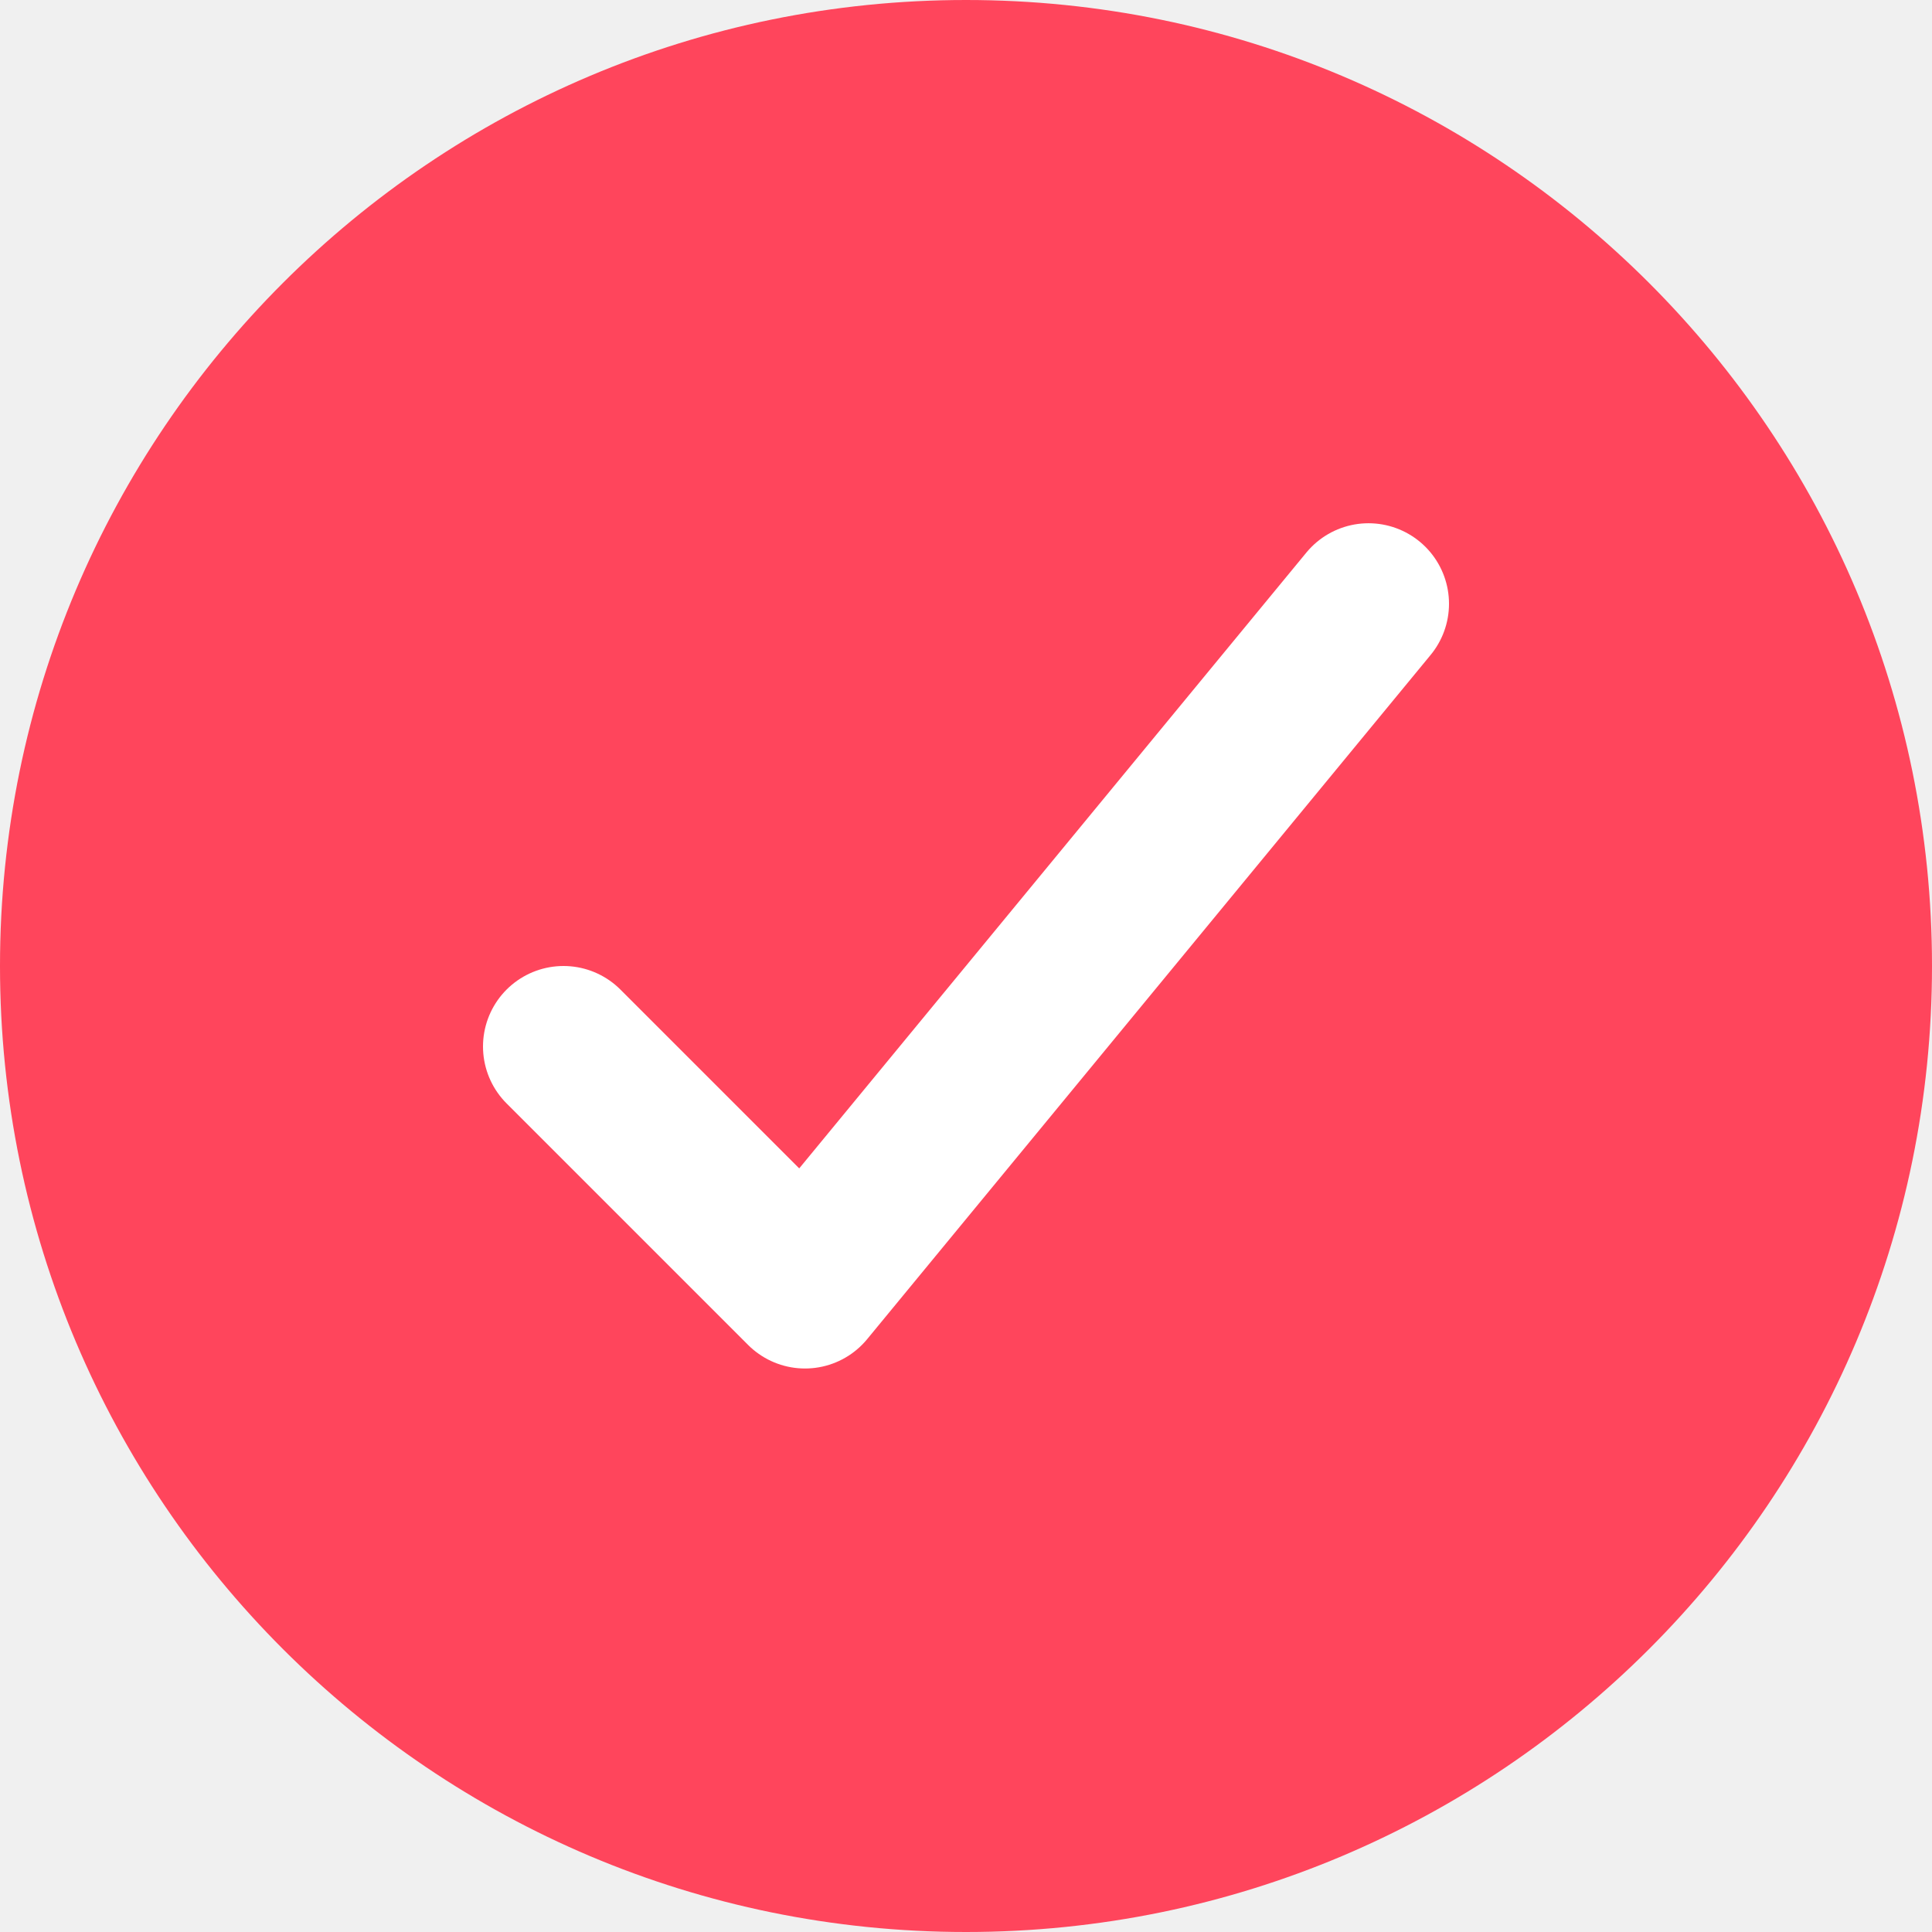
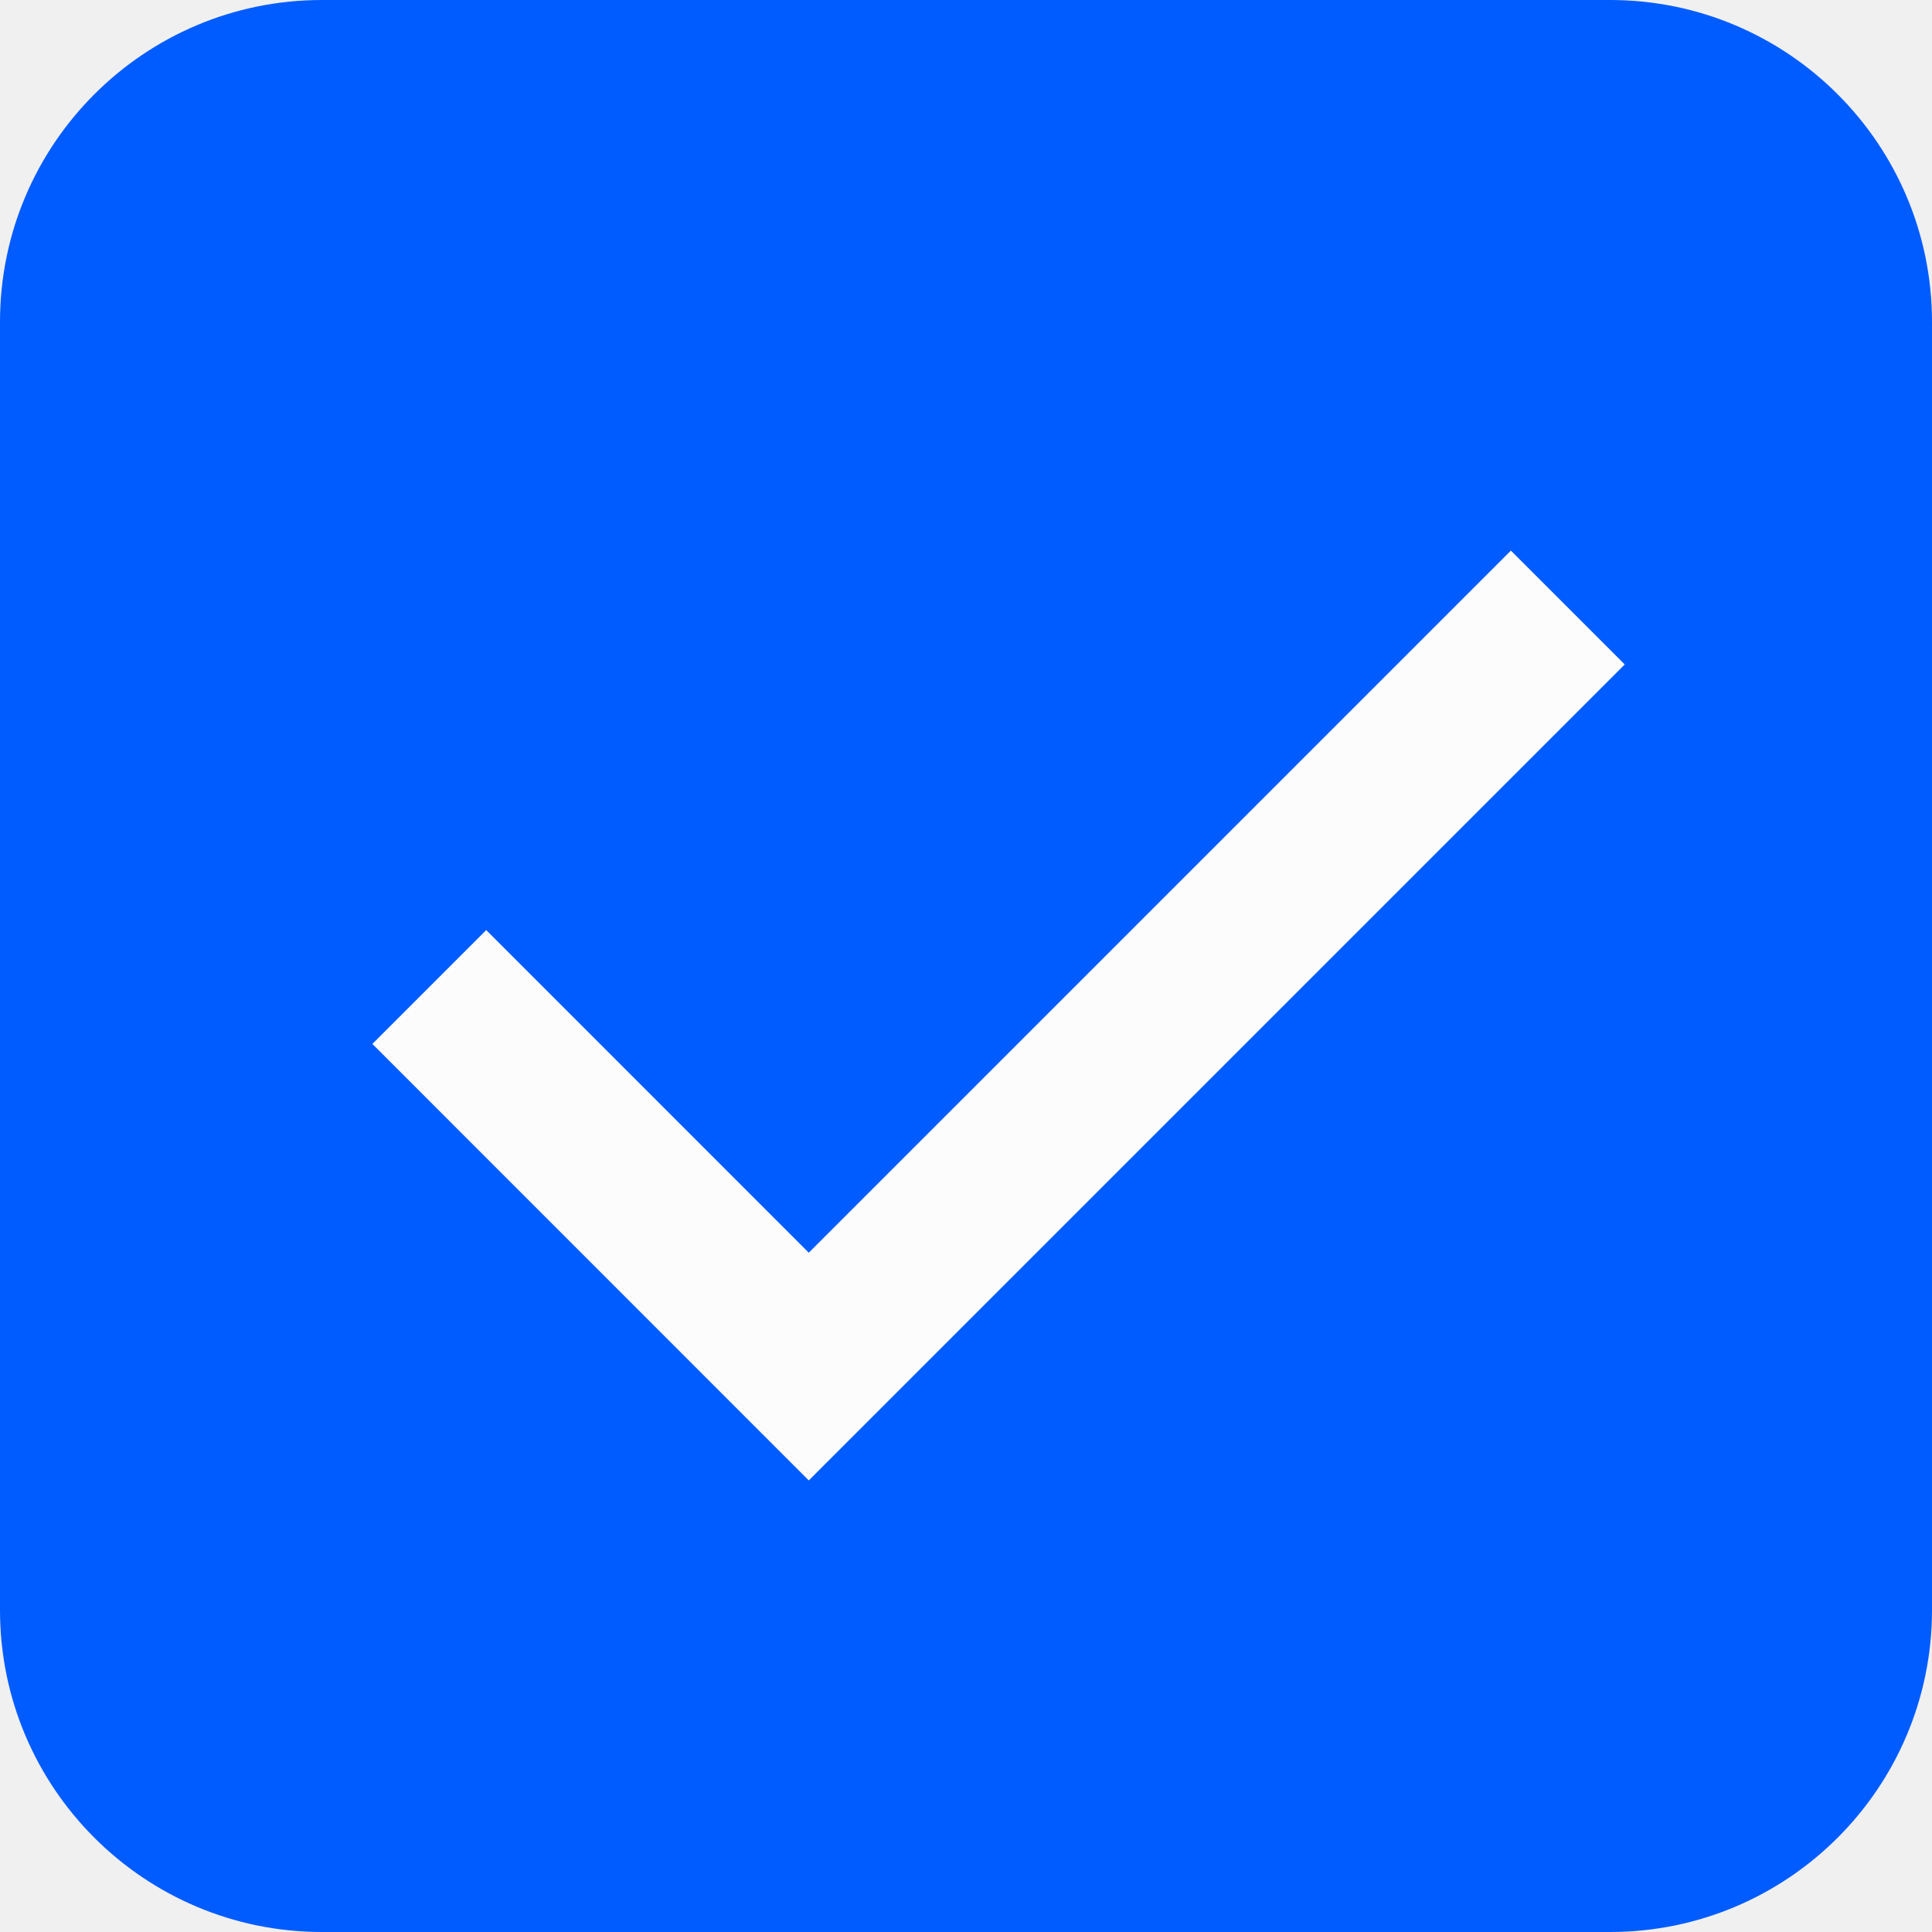
<svg xmlns="http://www.w3.org/2000/svg" width="24" height="24" viewBox="0 0 24 24" fill="none">
-   <g clip-path="url(#clip0_24_115)">
-     <circle cx="12" cy="12" r="12" fill="#FF455C" />
-     <path d="M7 13L10 16L17 7.5" stroke="white" stroke-width="2" stroke-linecap="round" stroke-linejoin="round" />
-   </g>
-   <defs>
-     <clipPath id="clip0_24_115">
-       <rect width="24" height="24" fill="white" />
-     </clipPath>
-   </defs>
+   <rect width="24" height="24" rx="4" fill="#005CFF" />
+   <path d="M5.333 12.261L10.047 16.976L19.476 7.547" stroke="#FCFCFC" stroke-width="2" />
</svg>
